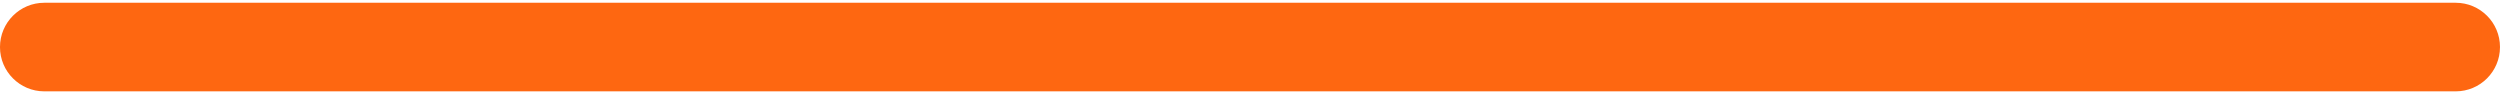
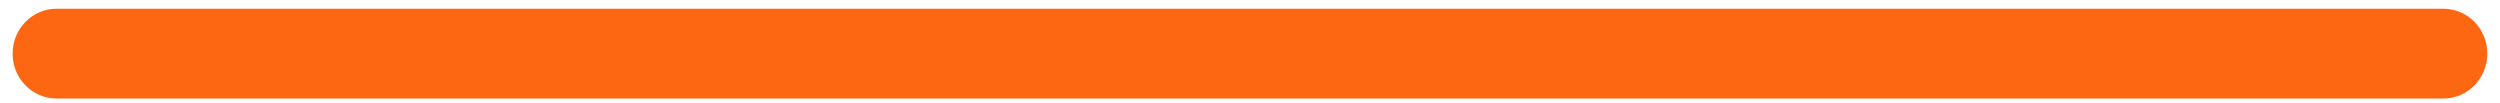
- <svg xmlns="http://www.w3.org/2000/svg" width="254" height="10" viewBox="0 0 254 10" fill="none">
-   <path d="M249.499 0.281H4.499C2.014 0.281 -0.001 2.296 -0.001 4.781C-0.001 7.267 2.014 9.281 4.499 9.281H249.499C251.985 9.281 253.999 7.267 253.999 4.781C253.999 2.296 251.985 0.281 249.499 0.281Z" fill="#FE6711" />
+ <svg xmlns="http://www.w3.org/2000/svg" width="195" height="8" viewBox="0 0 195 8" fill="none">
+   <path d="M190.589 0.682H4.403C2.514 0.682 0.983 2.249 0.983 4.183C0.983 6.116 2.514 7.684 4.403 7.684H190.589C192.478 7.684 194.009 6.116 194.009 4.183C194.009 2.249 192.478 0.682 190.589 0.682Z" fill="#FE6711" />
</svg>
